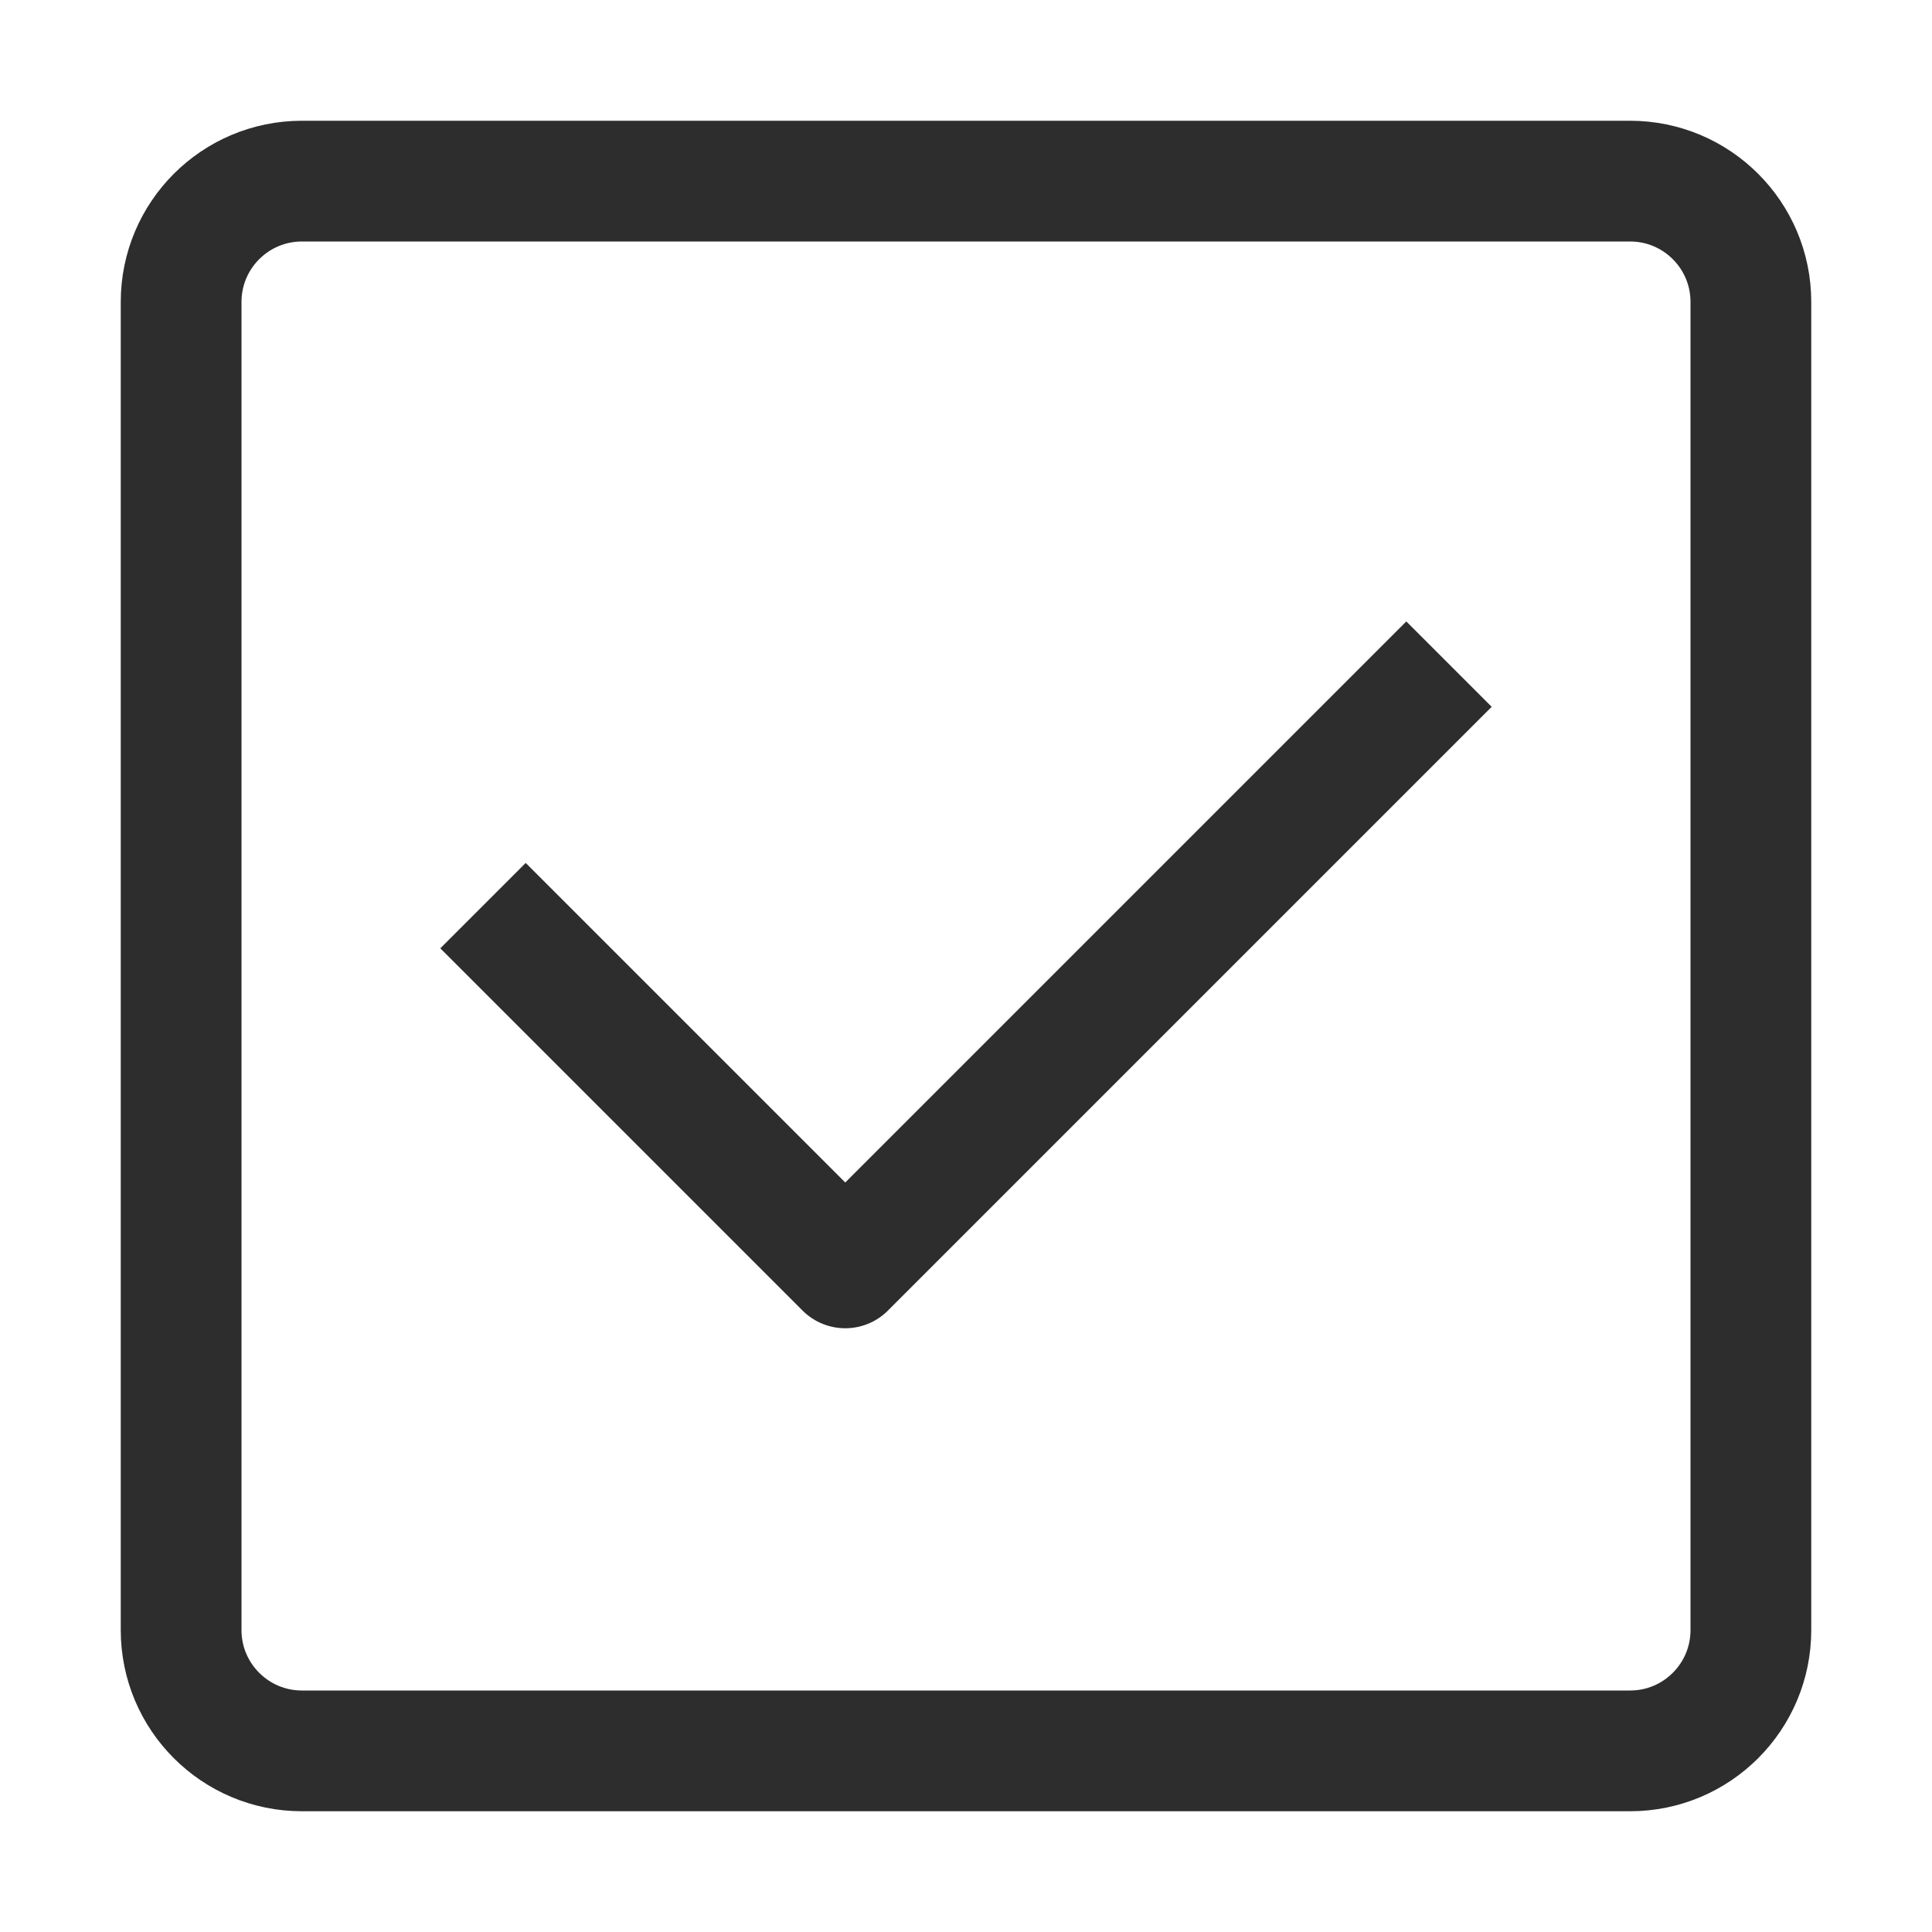
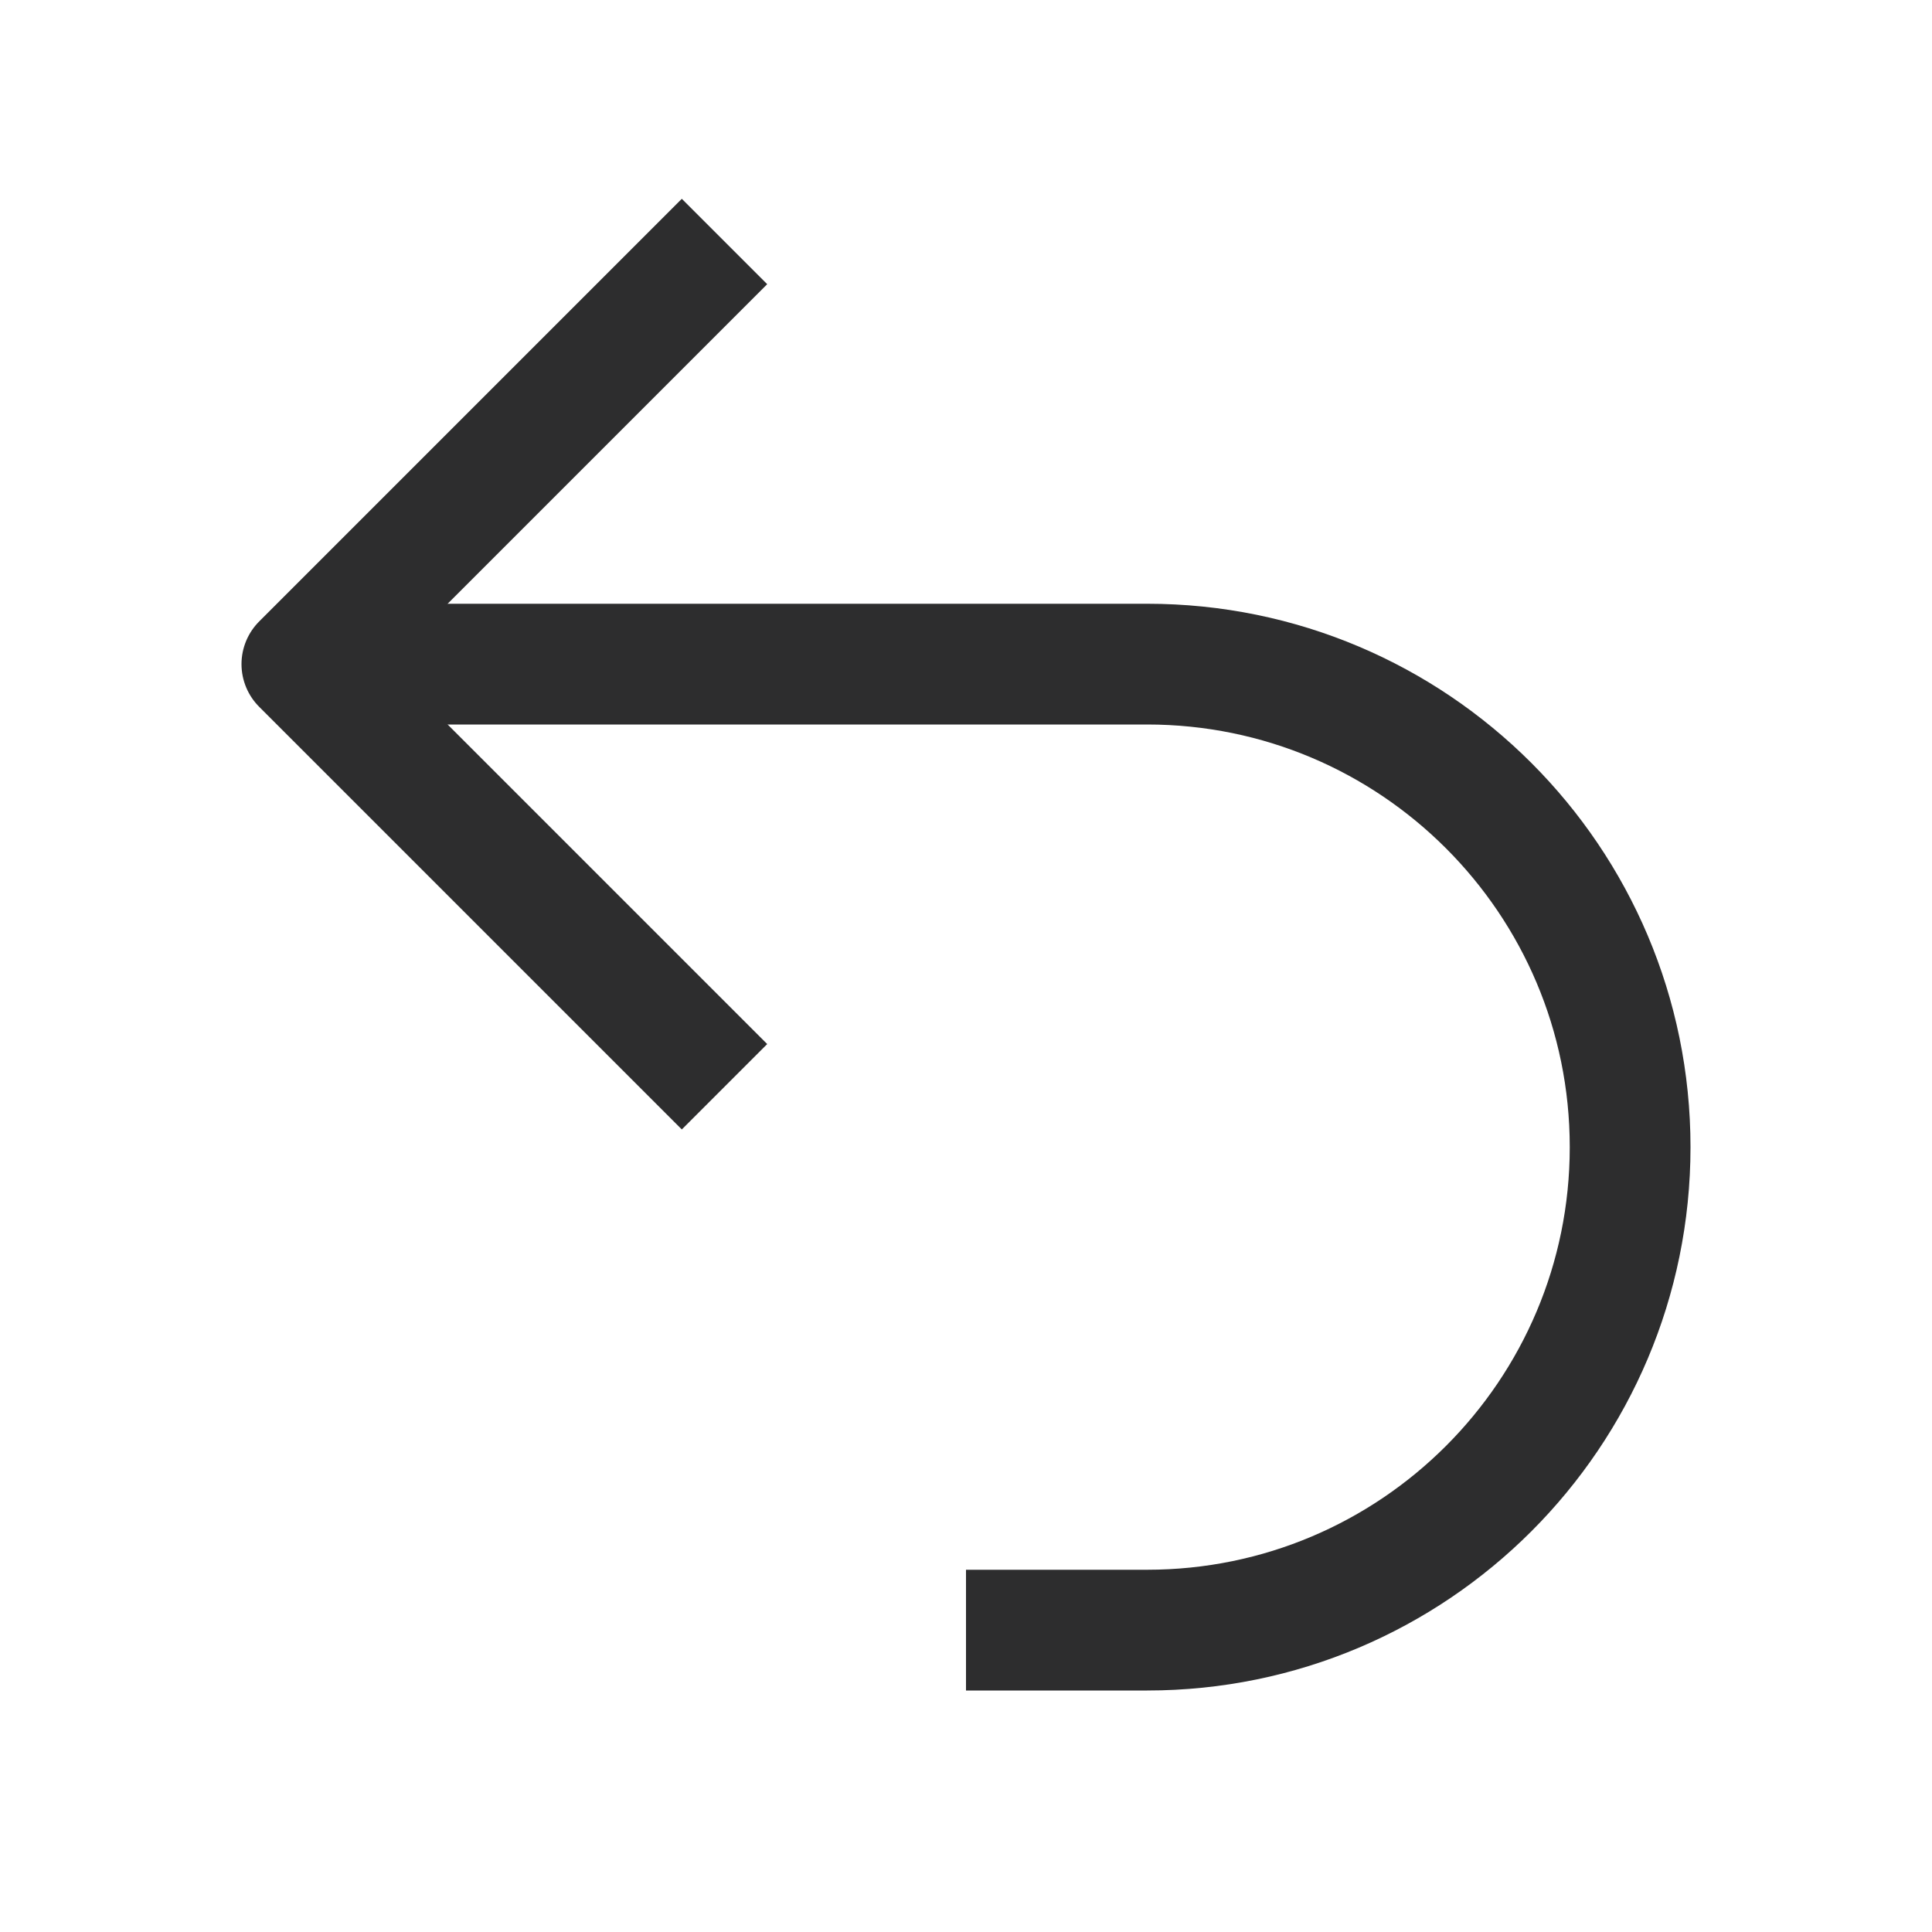
<svg xmlns="http://www.w3.org/2000/svg" width="16" height="16" viewBox="0 0 16 16" fill="none">
-   <path d="M1.5 2.5C1.5 1.948 1.948 1.5 2.5 1.5H13.5C14.052 1.5 14.5 1.948 14.5 2.5V13.5C14.5 14.052 14.052 14.5 13.5 14.5H2.5C1.948 14.5 1.5 14.052 1.5 13.5V2.5Z" stroke="#2D2D2E" />
-   <path d="M4 7.5L7 10.5L12 5.5" stroke="#2D2D2E" stroke-linejoin="round" />
+   <path d="M6 2L2.5 5.5L6 9" stroke="#2D2D2E" stroke-linejoin="round" />
+   <path d="M3 5.5H9.5C11.709 5.5 13.5 7.291 13.5 9.5V9.5C13.5 11.709 11.709 13.5 9.5 13.5H8" stroke="#2D2D2E" />
</svg>
